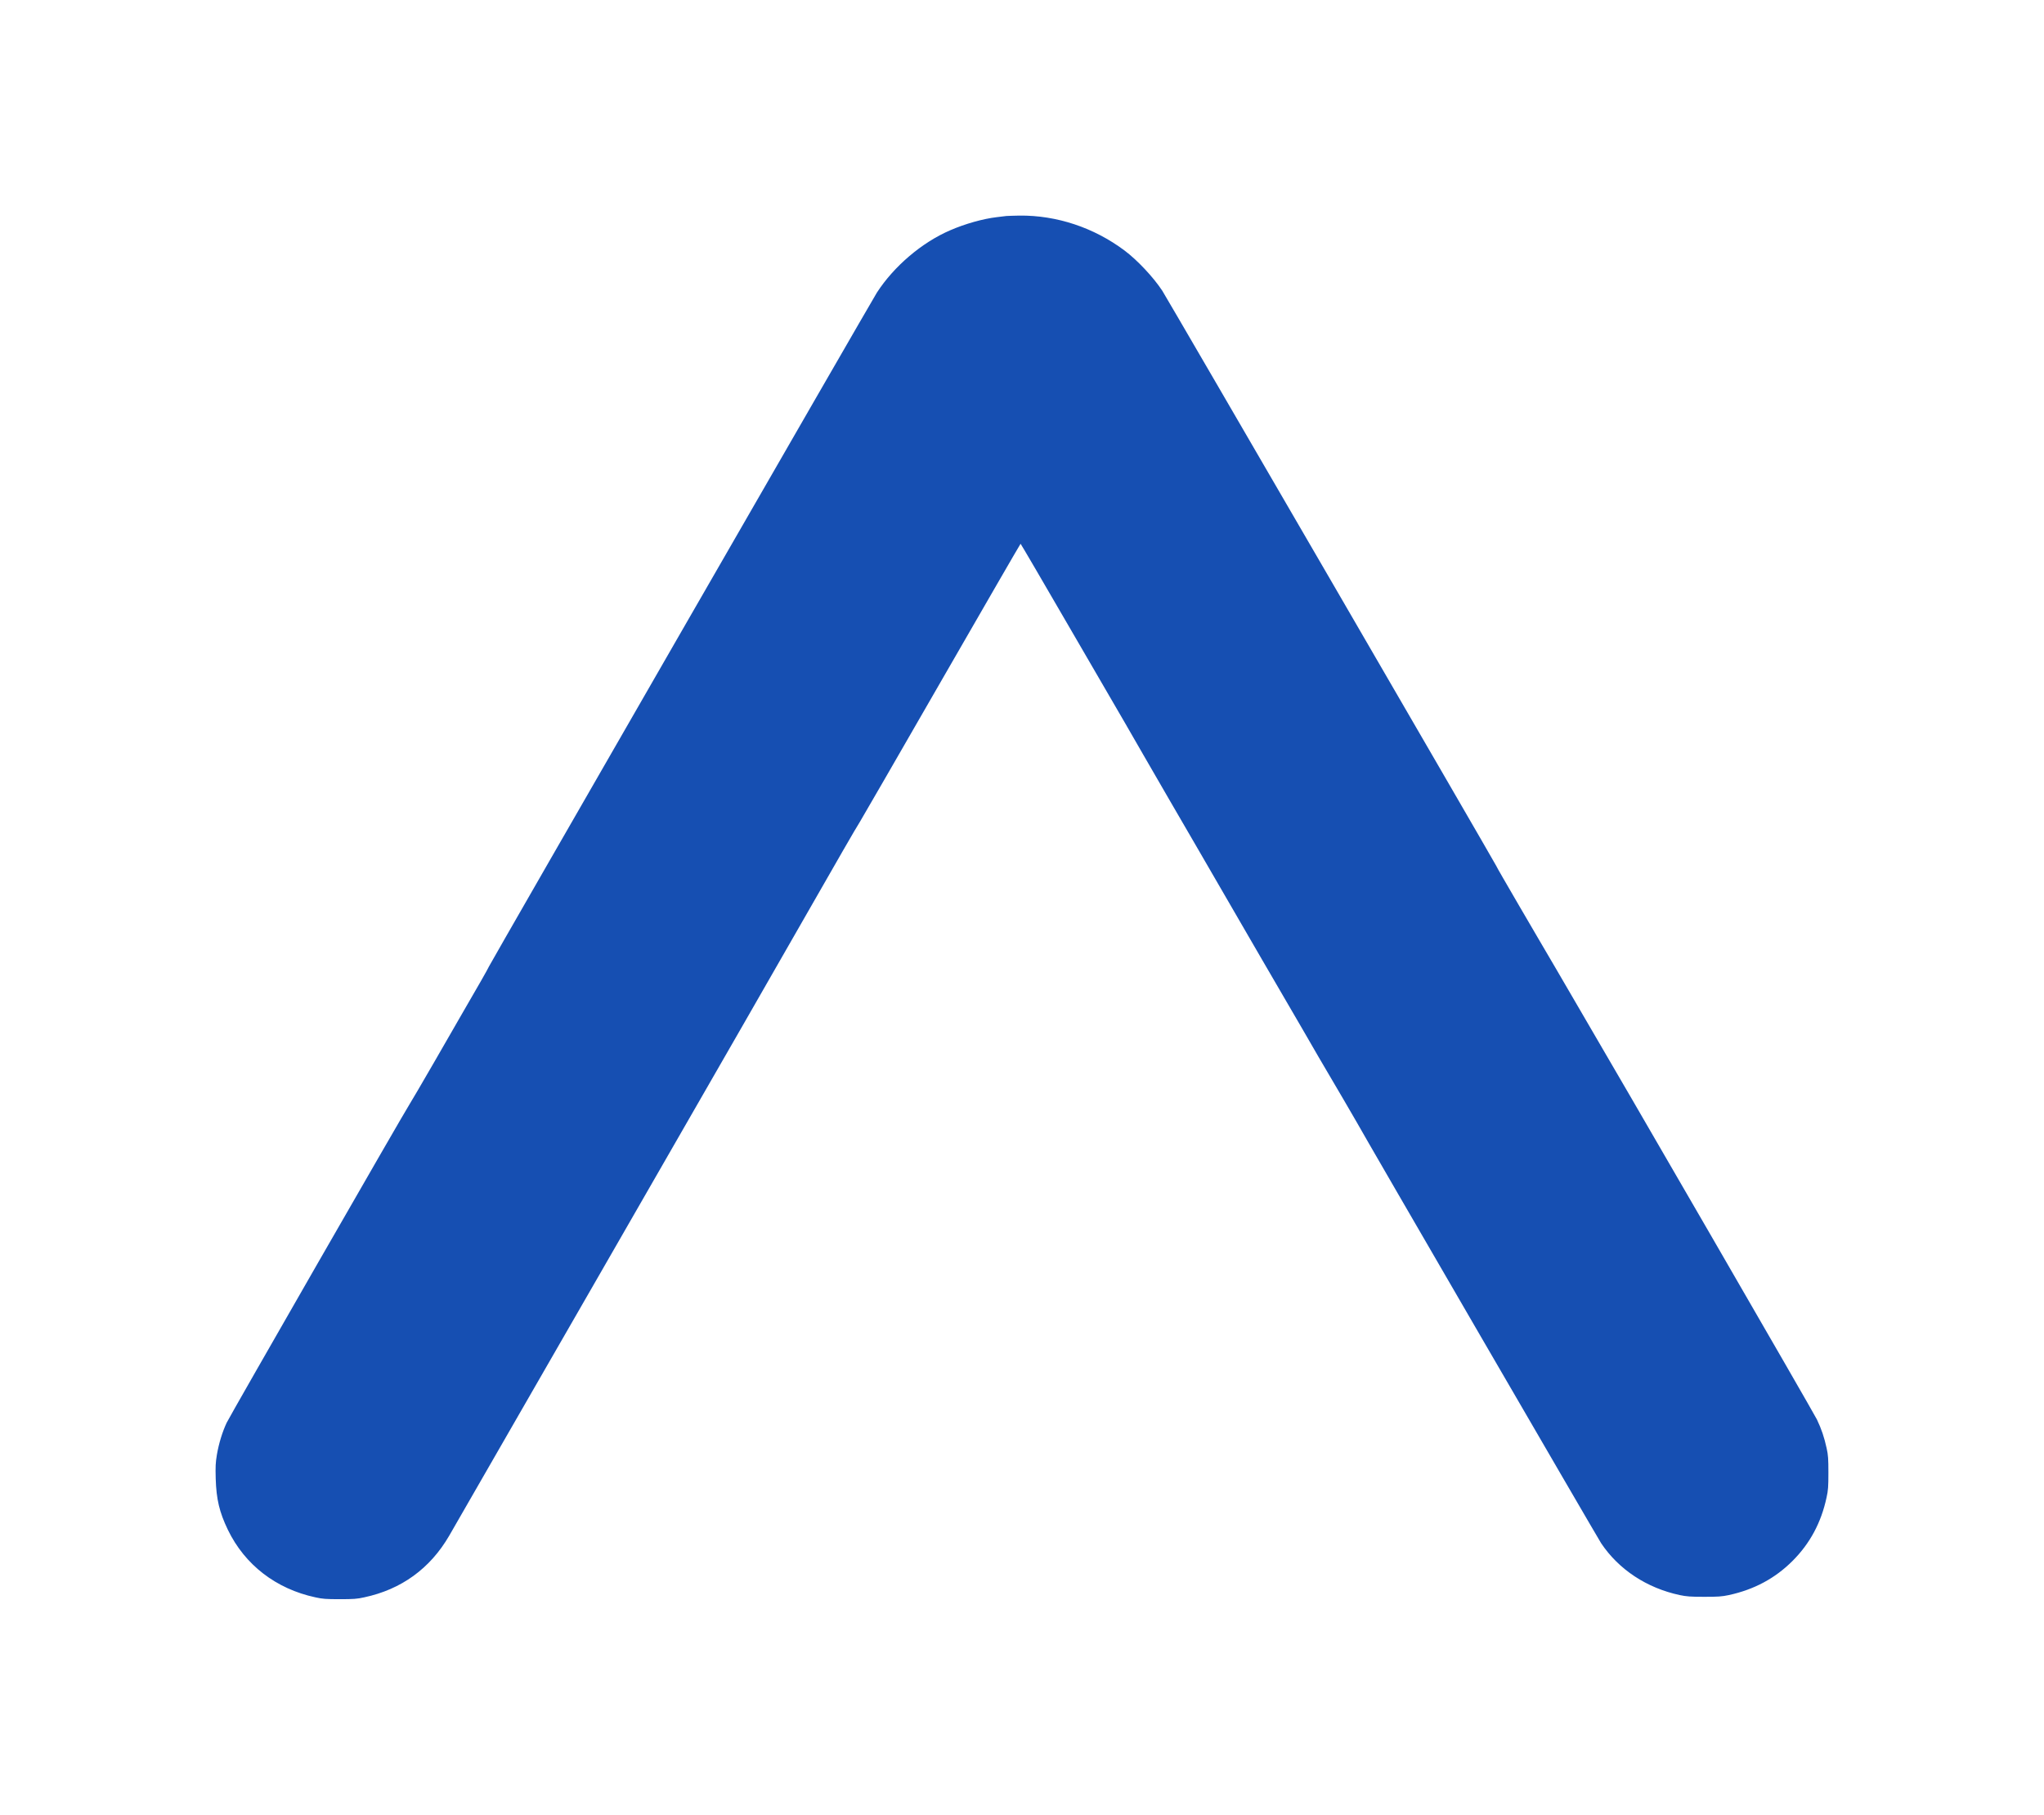
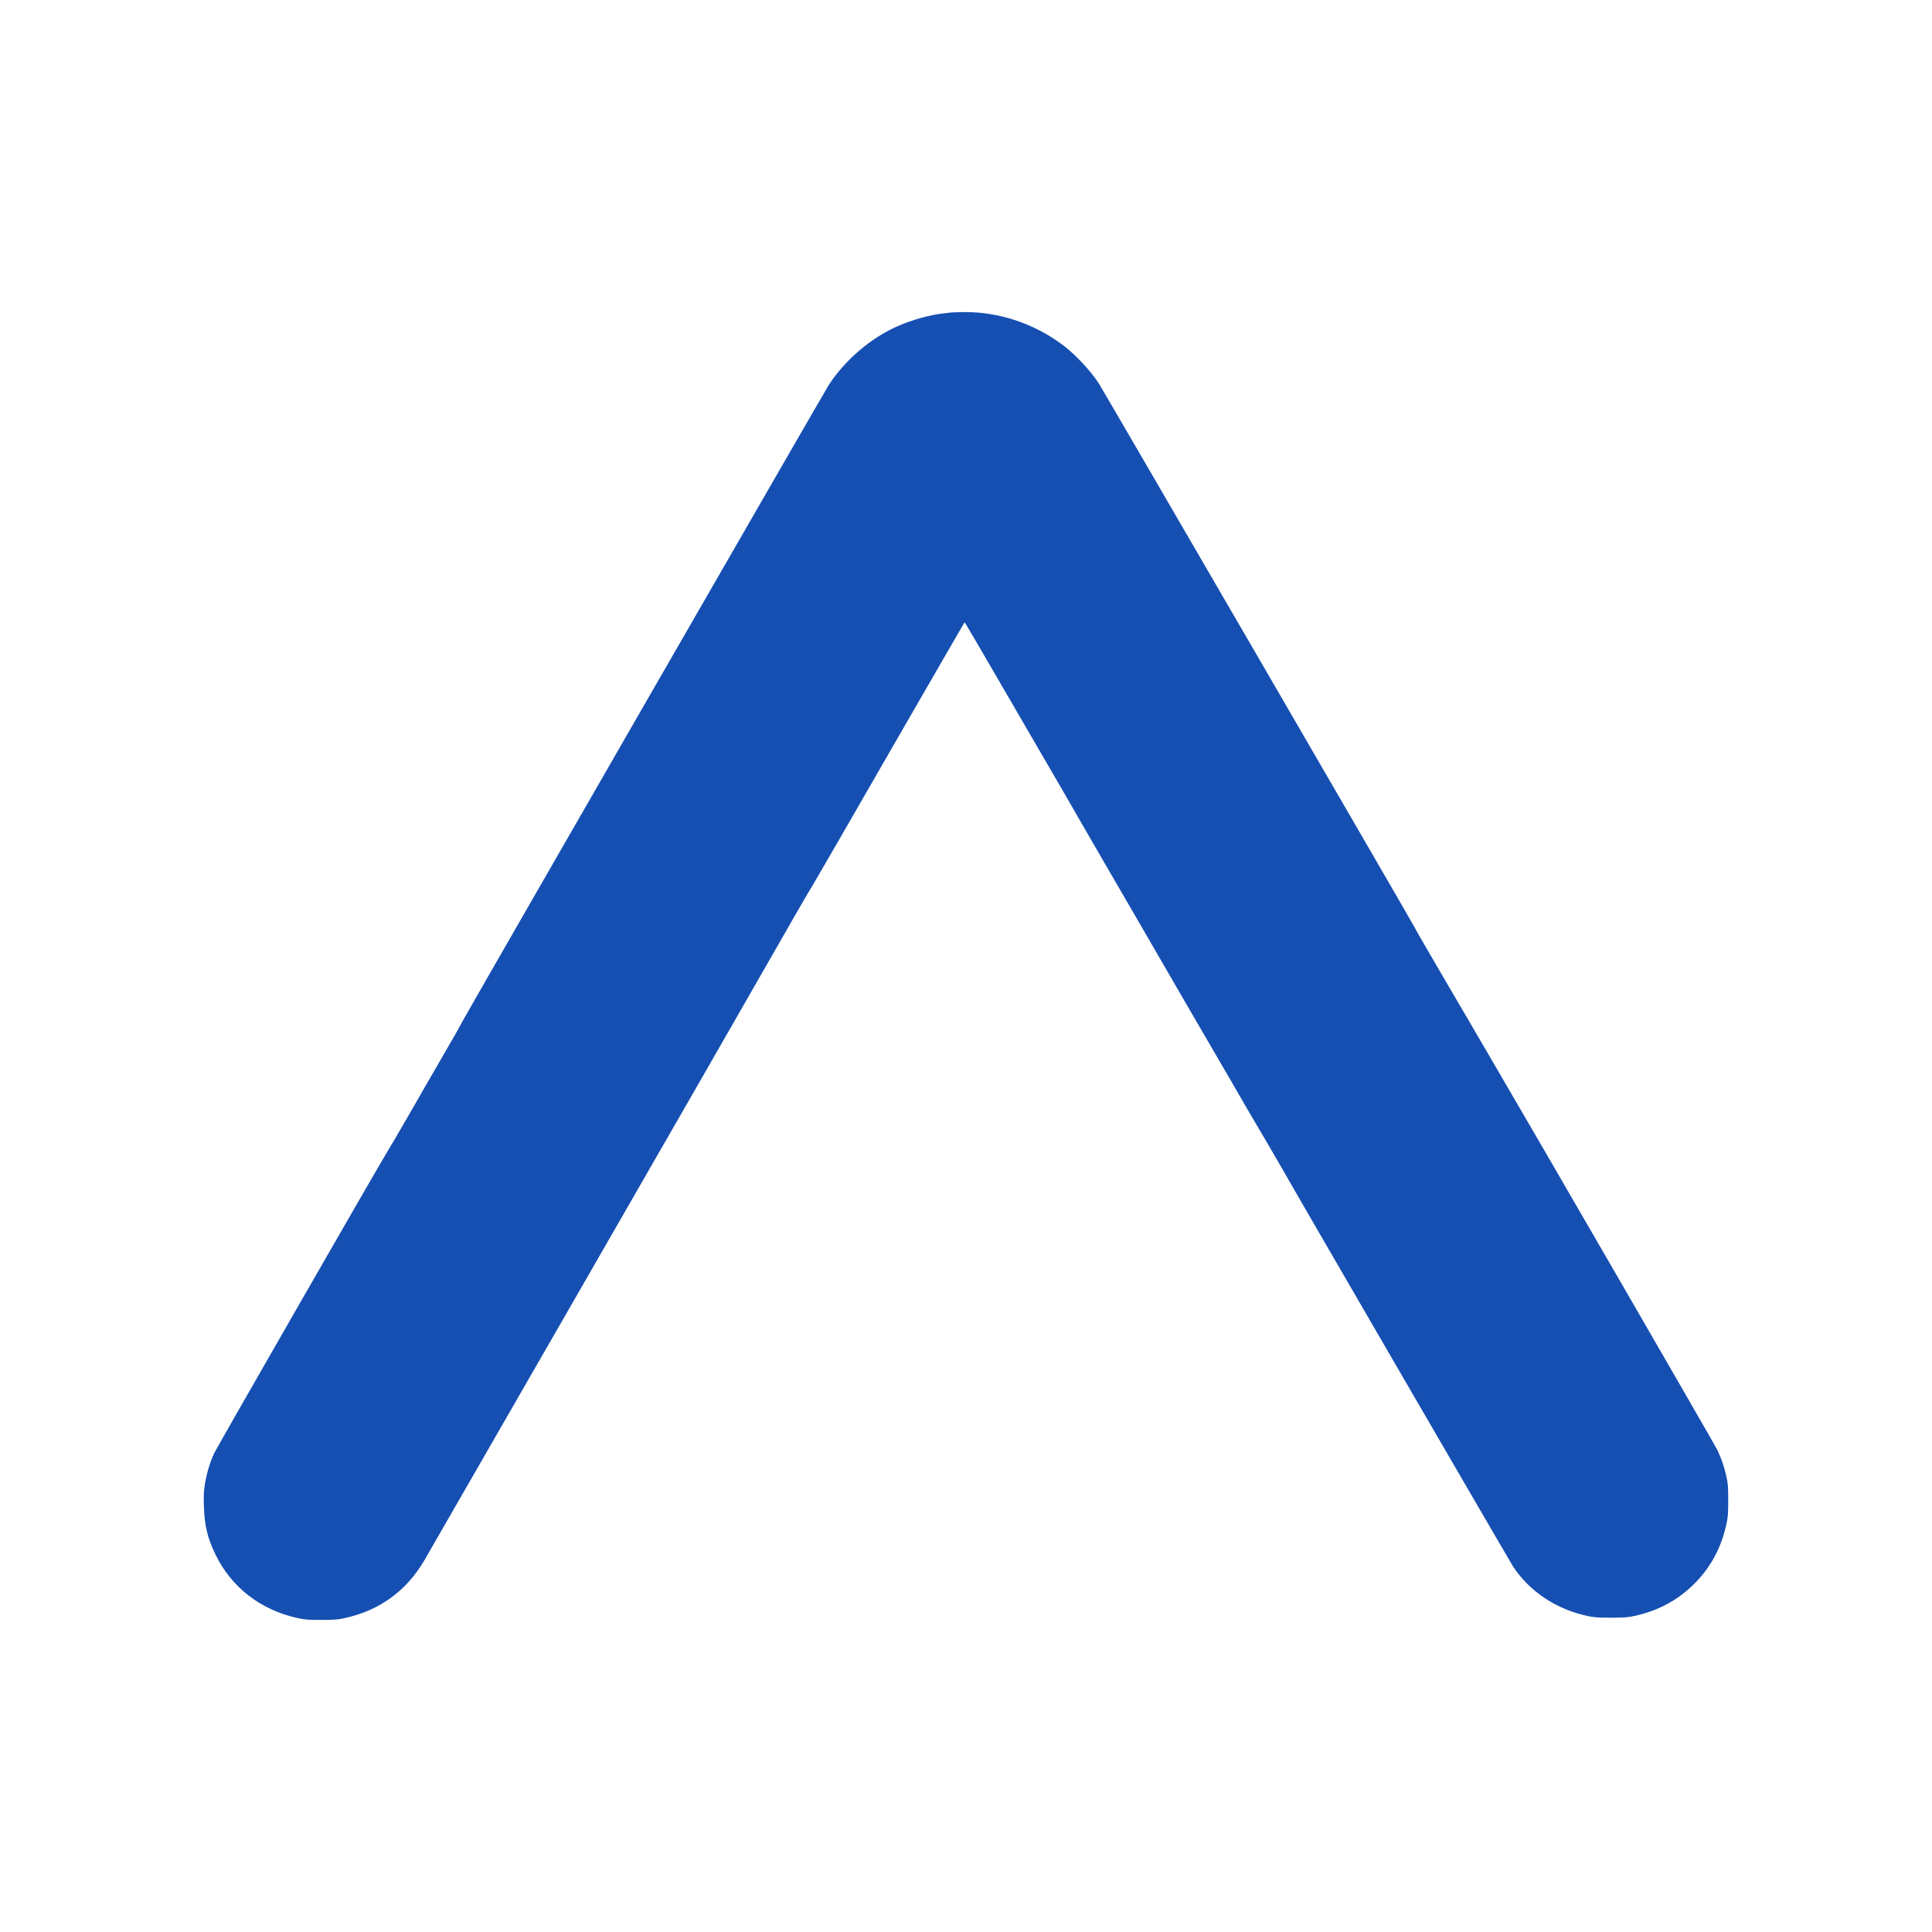
- <svg xmlns="http://www.w3.org/2000/svg" width="2560" height="2273" version="1.1" viewBox="0 0 677.33 601.4">
+ <svg xmlns="http://www.w3.org/2000/svg" width="50" height="50" version="1.1" viewBox="0 0 677.33 601.4">
  <g transform="translate(-416.59 -267.72)">
    <path d="m750.15 339.29c-0.424 0.053-1.908 0.238-3.285 0.397-4.504 0.529-10.465 2.197-15.393 4.341-9.405 4.05-18.625 11.911-24.295 20.646-1.643 2.541-128.23 222.47-128.58 223.37-0.212 0.582-3.842 6.935-9.061 15.908-1.113 1.879-5.246 9.079-9.193 15.961-3.974 6.882-7.551 12.996-7.975 13.631-1.431 2.091-59.691 103.55-60.671 105.66-1.431 3.044-2.596 6.882-3.232 10.561-0.45 2.726-0.503 3.917-0.397 7.967 0.212 6.855 1.219 11.09 4.027 16.94 5.617 11.62 15.949 19.587 29.011 22.393 2.358 0.529 3.577 0.609 8.081 0.609s5.723-0.079 8.081-0.609c12.32-2.62 21.858-9.555 28.163-20.407 2.517-4.341 95.67-166.25 96.915-168.47 2.014-3.52 28.163-49.153 33.541-58.496 2.755-4.817 5.325-9.158 5.67-9.661 0.344-0.529 12.452-21.466 26.865-46.532 14.439-25.066 26.282-45.579 26.362-45.579 0.08 0 7.445 12.599 16.373 28.004 8.928 15.378 17.115 29.46 18.175 31.286 1.06 1.826 3.842 6.644 6.173 10.72 2.332 4.076 6.359 11.038 8.955 15.484 2.57 4.447 6.465 11.117 8.611 14.823 5.829 10.111 13.406 23.187 15.949 27.528 1.245 2.118 3.895 6.697 5.908 10.19 2.014 3.494 4.981 8.602 6.623 11.382 1.616 2.753 4.61 7.888 6.623 11.382 3.55 6.194 6.359 11.011 13.512 23.16 1.934 3.282 3.948 6.776 4.504 7.755 1.881 3.52 79.933 137.93 80.992 139.52 5.855 8.708 15.075 14.796 25.991 17.152 2.279 0.476 3.55 0.582 8.134 0.582 4.663 0 5.829-0.079 8.213-0.582 8.372-1.826 15.287-5.532 21.063-11.302 5.776-5.77 9.511-12.705 11.286-21.043 0.53-2.356 0.609-3.6 0.609-8.205 0-4.606-0.079-5.823-0.583-8.1-0.795-3.653-1.722-6.379-3.206-9.502-1.007-2.144-64.672-112.15-80.78-139.62-2.252-3.864-4.981-8.496-6.014-10.323-1.06-1.826-3.497-5.982-5.431-9.264-1.934-3.282-4.875-8.338-6.571-11.249-1.669-2.912-4.027-6.961-5.219-8.999-1.192-2.038-2.225-3.891-2.305-4.103-0.318-0.821-109.24-188.43-110.64-190.55-2.967-4.5-8.293-10.164-12.505-13.314-10.147-7.597-22.493-11.699-34.84-11.567-1.881 0.027-3.789 0.106-4.239 0.132z" fill="#164fb2" stroke-width="1.501" />
  </g>
</svg>
